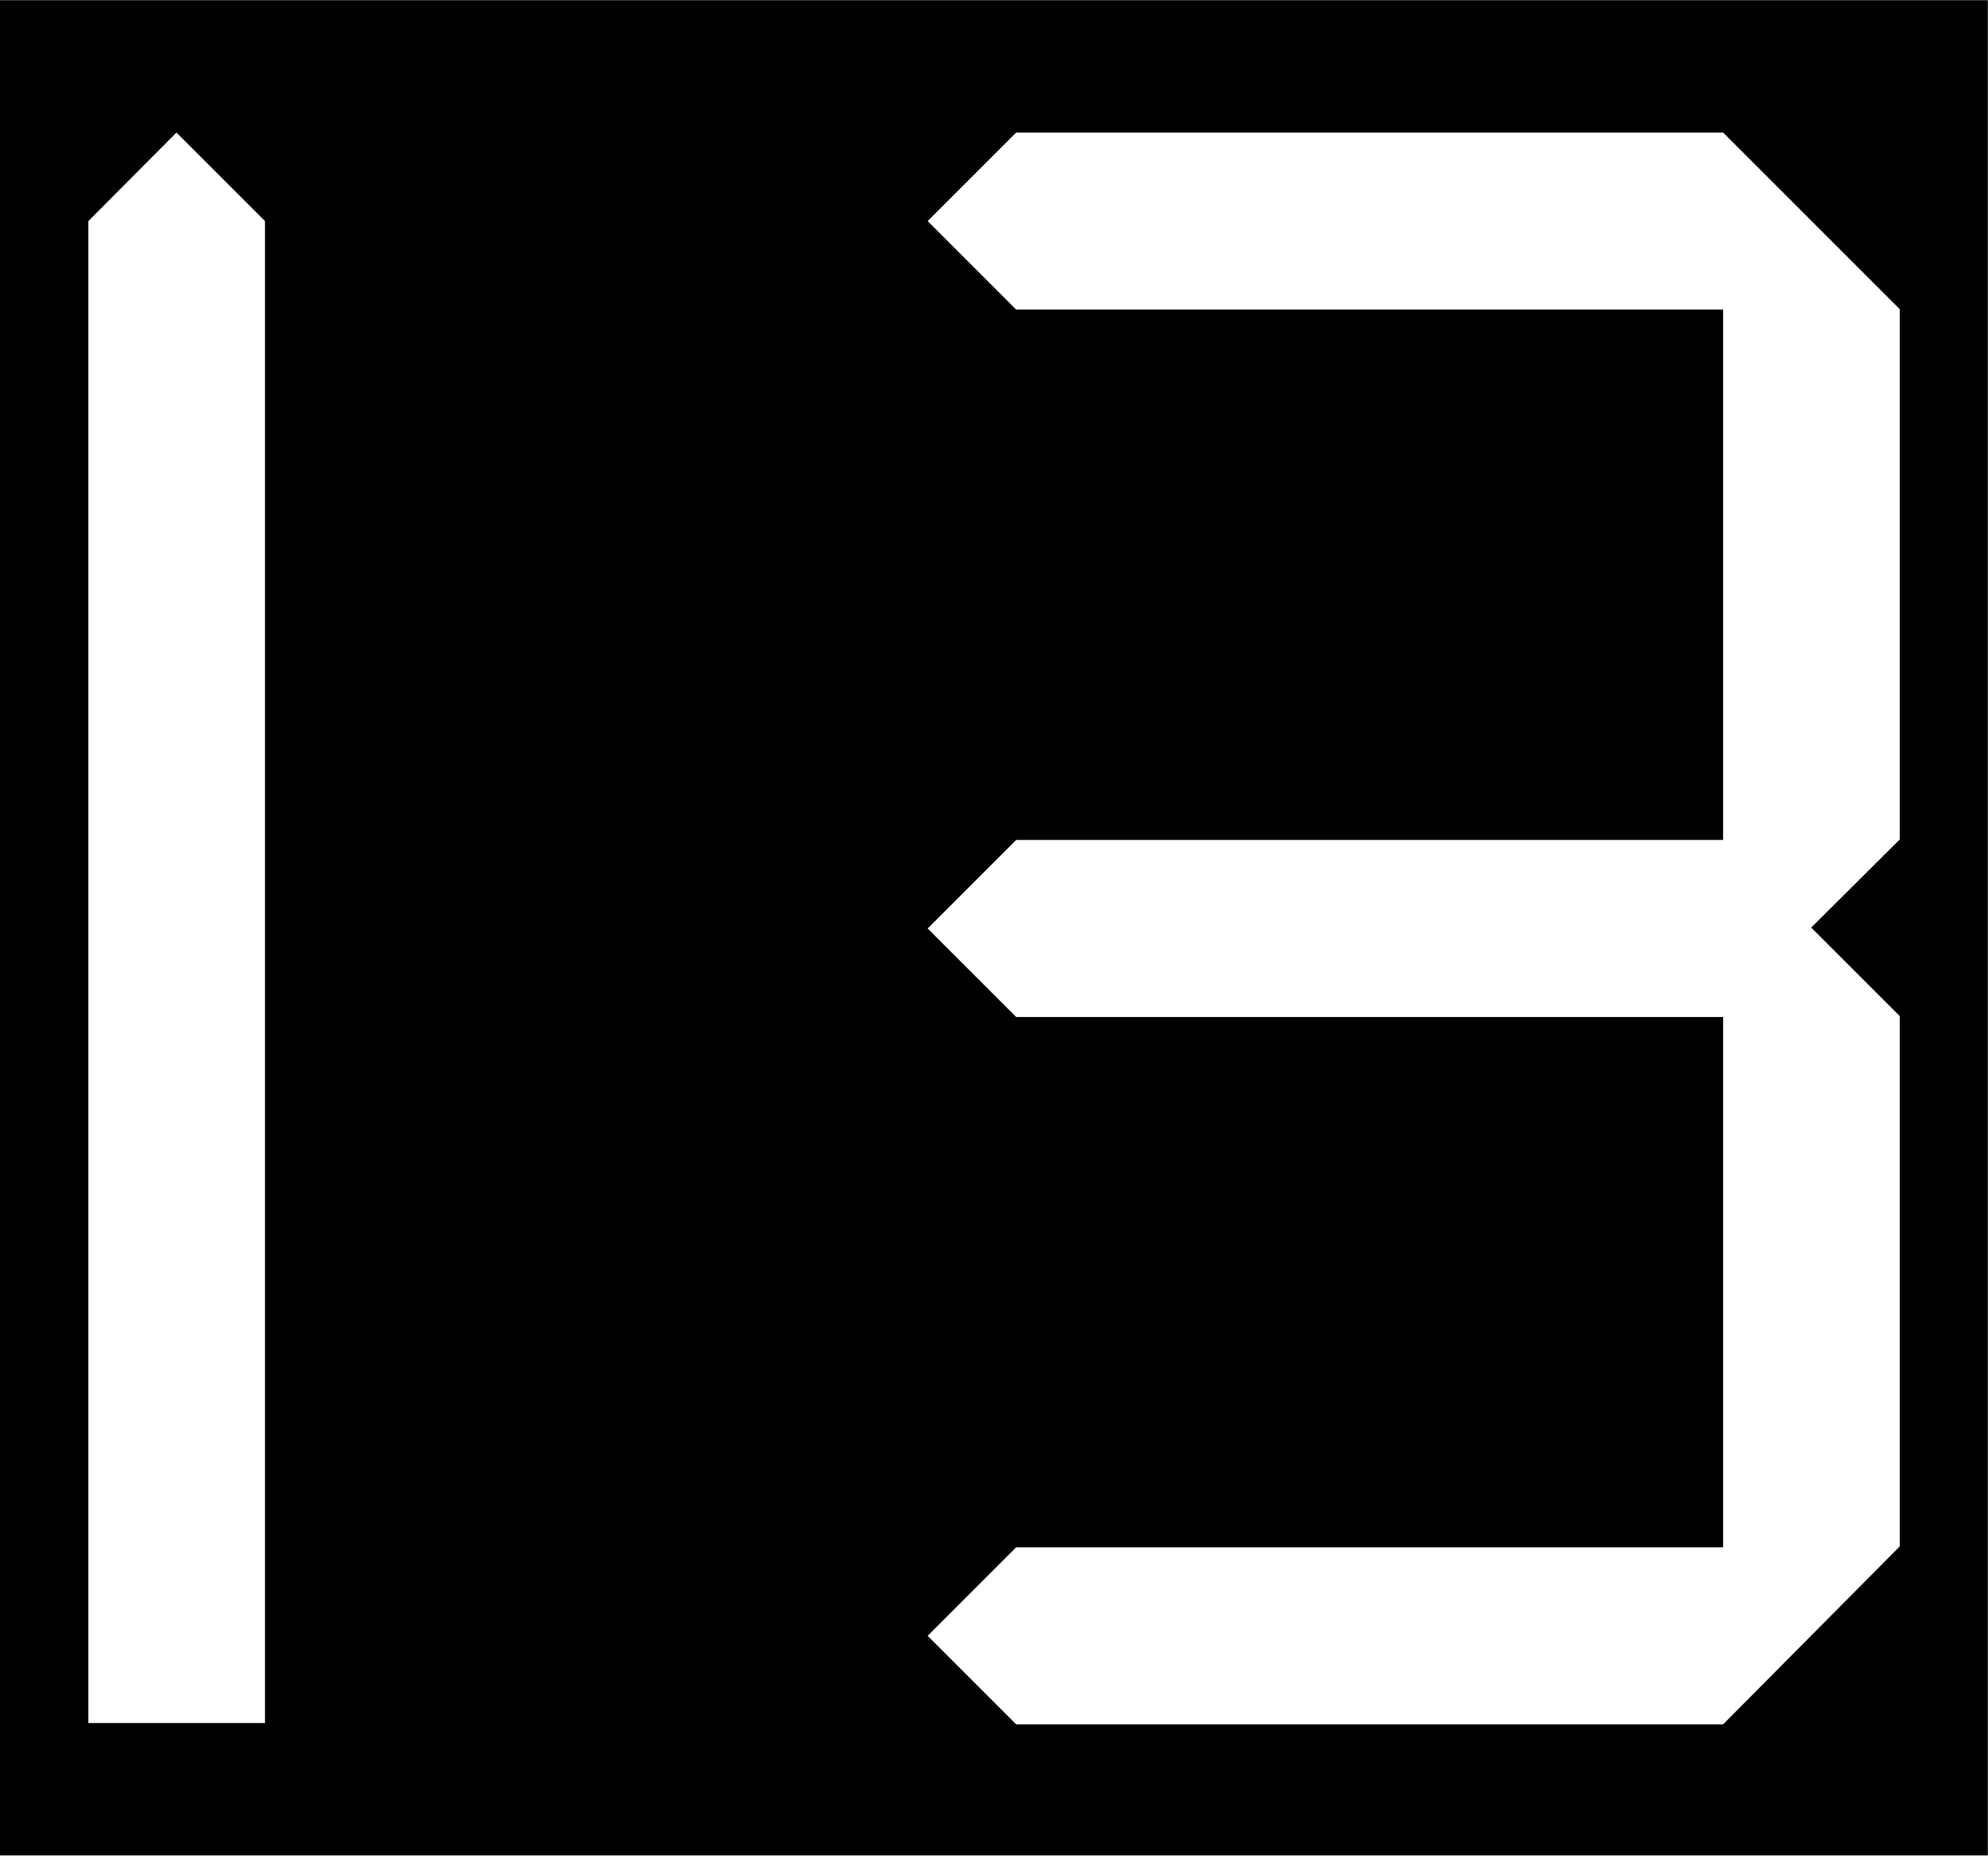
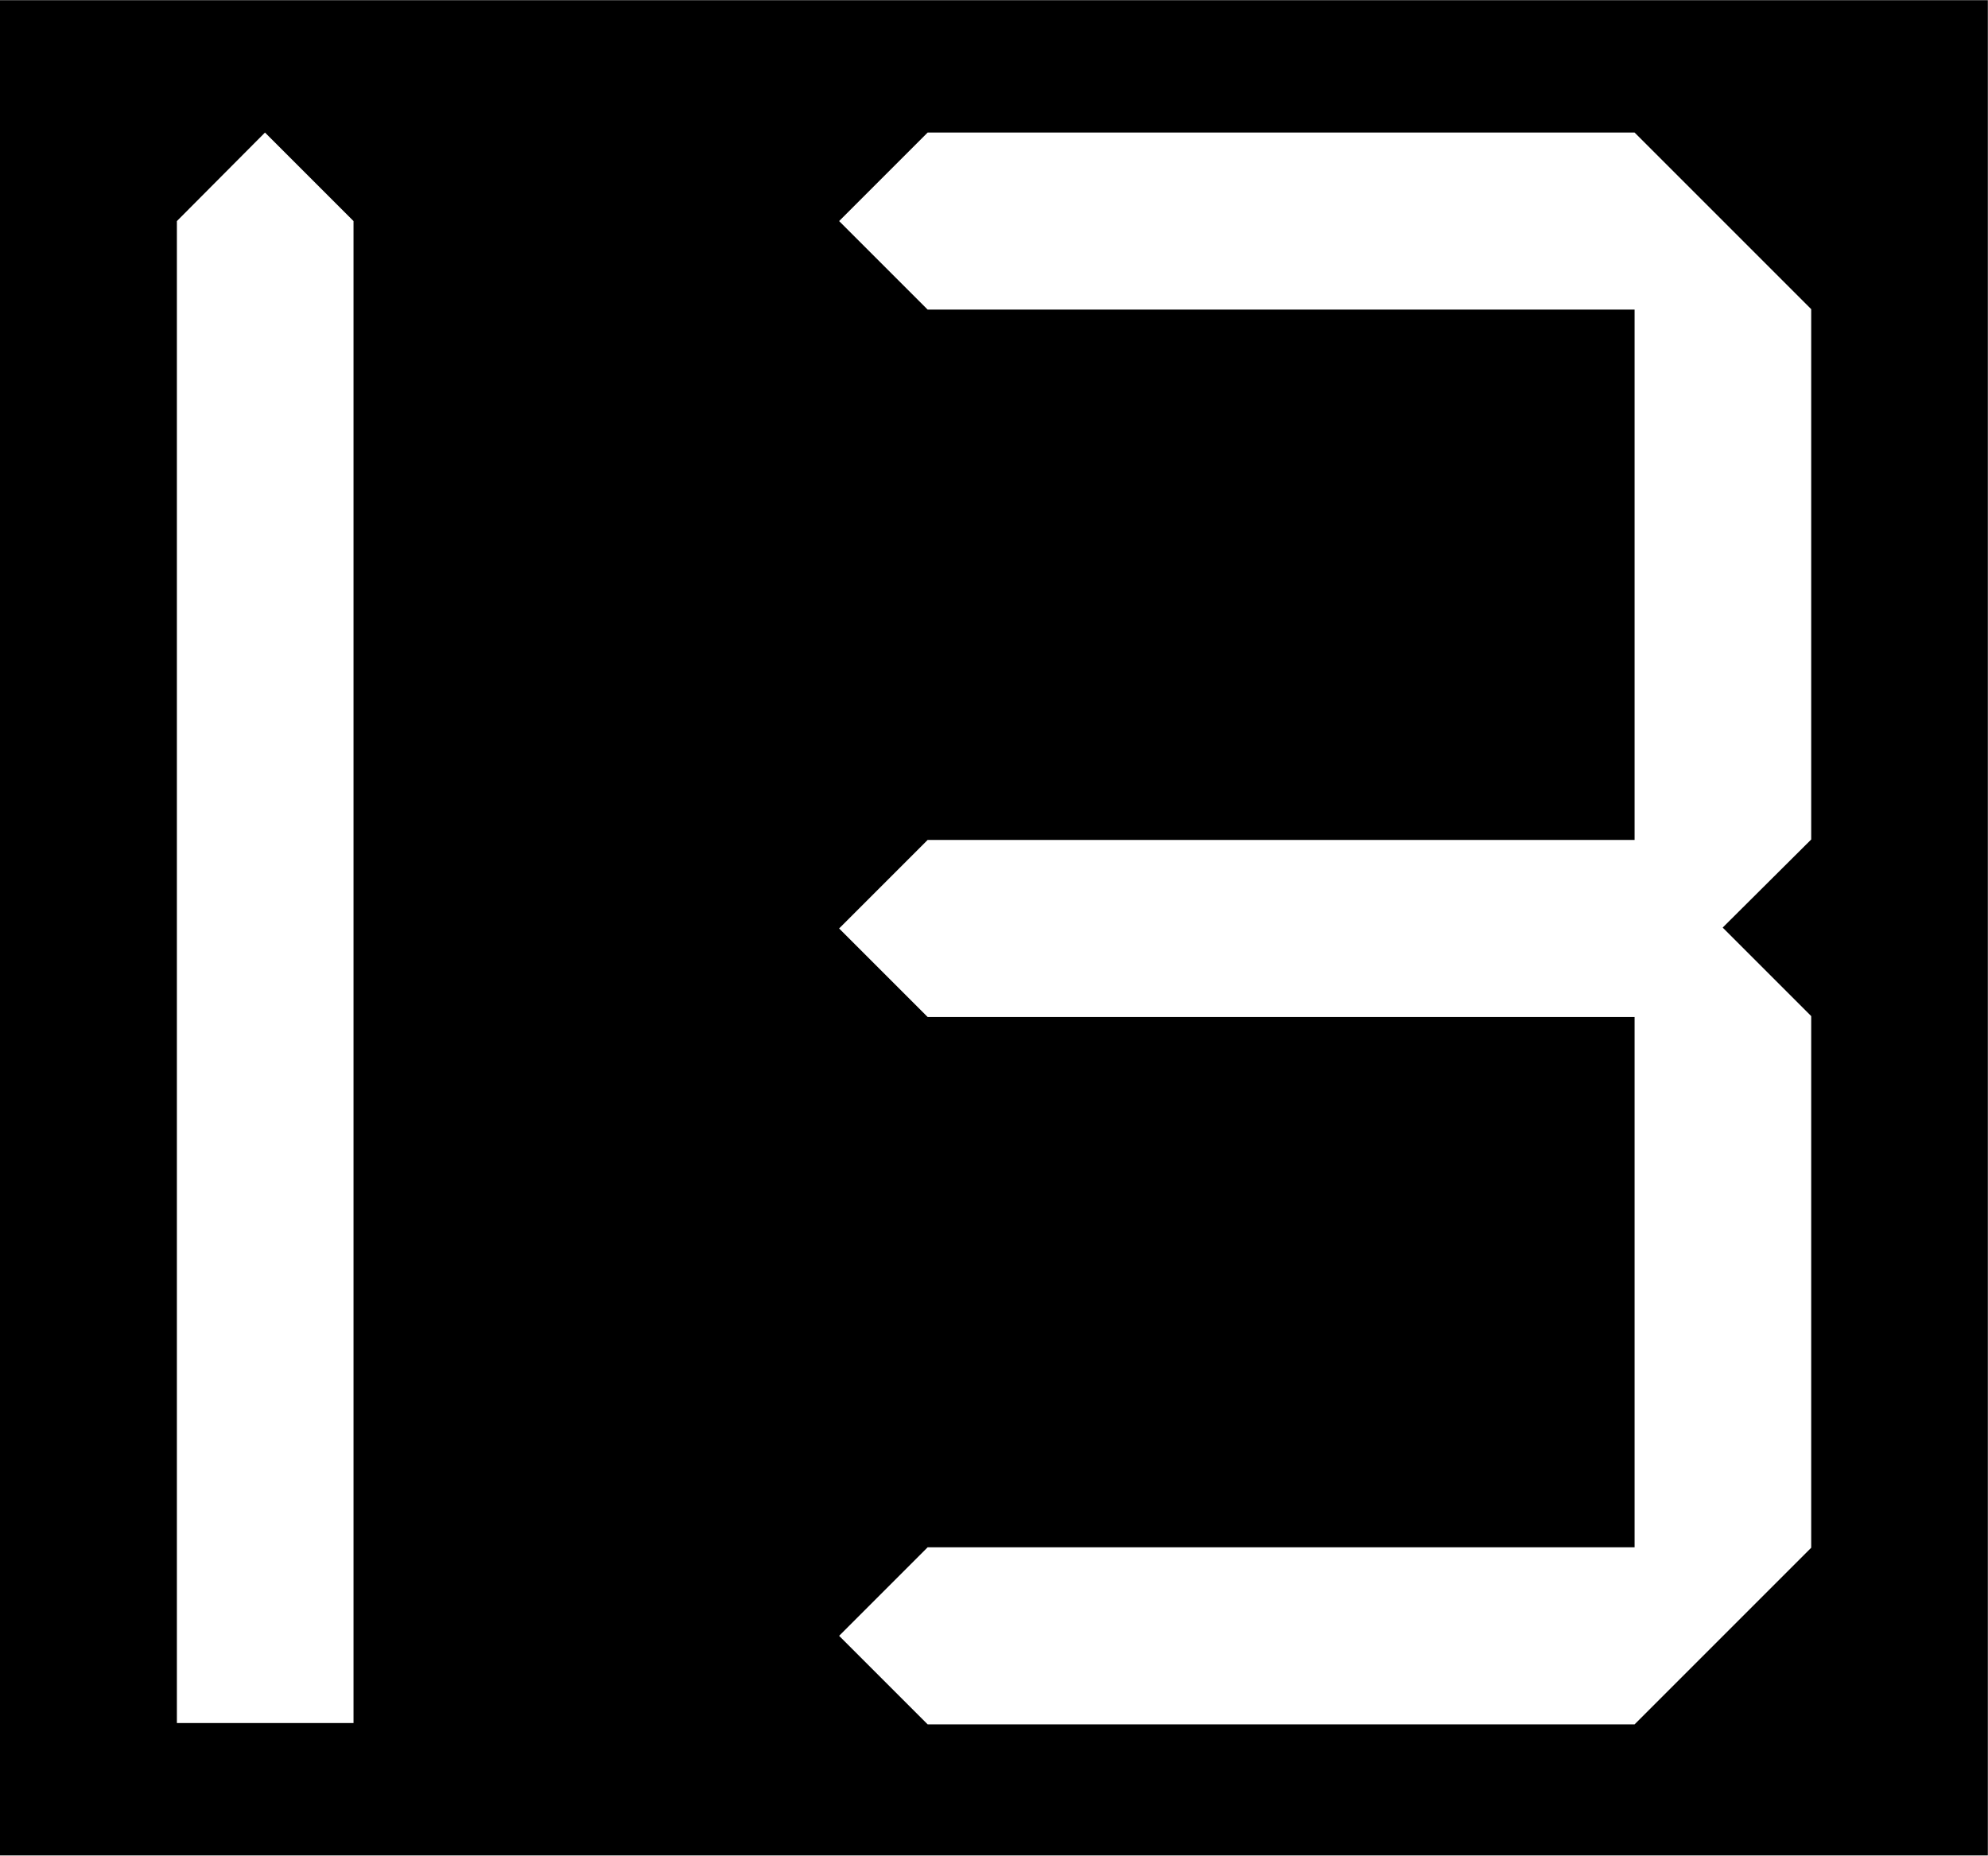
<svg xmlns="http://www.w3.org/2000/svg" width="17.143" height="16" viewBox="0 0 4.536 4.233" version="1.1" id="svg1">
  <defs id="defs1" />
  <g id="layer1" transform="translate(-57.26339,-53.44584)">
    <rect style="fill:#000000;stroke-width:0.403;stroke-miterlimit:5" id="rect1" width="4.536" height="4.233" x="57.263" y="53.446" />
-     <path style="fill:#ffffff;fill-opacity:1;stroke:none;stroke-width:0.403;stroke-miterlimit:5" d="m 57.465,53.95 v 3.427 h 0.403 v -3.427 l -0.202,-0.202 z" id="path18" />
-     <path style="fill:#ffffff;fill-opacity:1;stroke:none;stroke-width:10.583;stroke-miterlimit:5" d="m 59.582,53.748 -0.202,0.202 0.202,0.202 h 1.613 v 1.21 h -1.613 l -0.202,0.202 0.202,0.202 h 1.613 v 1.21 h -1.613 l -0.202,0.202 0.202,0.202 h 1.613 L 61.598,56.974 V 55.764 L 61.396,55.562 61.598,55.361 v -1.21 l -0.403,-0.403 z" id="path34" />
+     <path style="fill:#ffffff;fill-opacity:1;stroke:none;stroke-width:0.403;stroke-miterlimit:5" d="m 57.667,53.95 v 3.427 h 0.403 v -3.427 l -0.202,-0.202 z" id="path18" />
+     <path style="fill:#ffffff;fill-opacity:1;stroke:none;stroke-width:10.583;stroke-miterlimit:5" d="m 59.38,53.748 -0.202,0.202 0.202,0.202 h 1.613 v 1.21 H 59.38 l -0.202,0.202 0.202,0.202 h 1.613 v 1.21 H 59.38 l -0.202,0.202 0.202,0.202 h 1.613 l 0.403,-0.403 V 55.764 L 61.194,55.562 61.396,55.361 v -1.21 l -0.403,-0.403 z" id="path34" />
  </g>
</svg>
